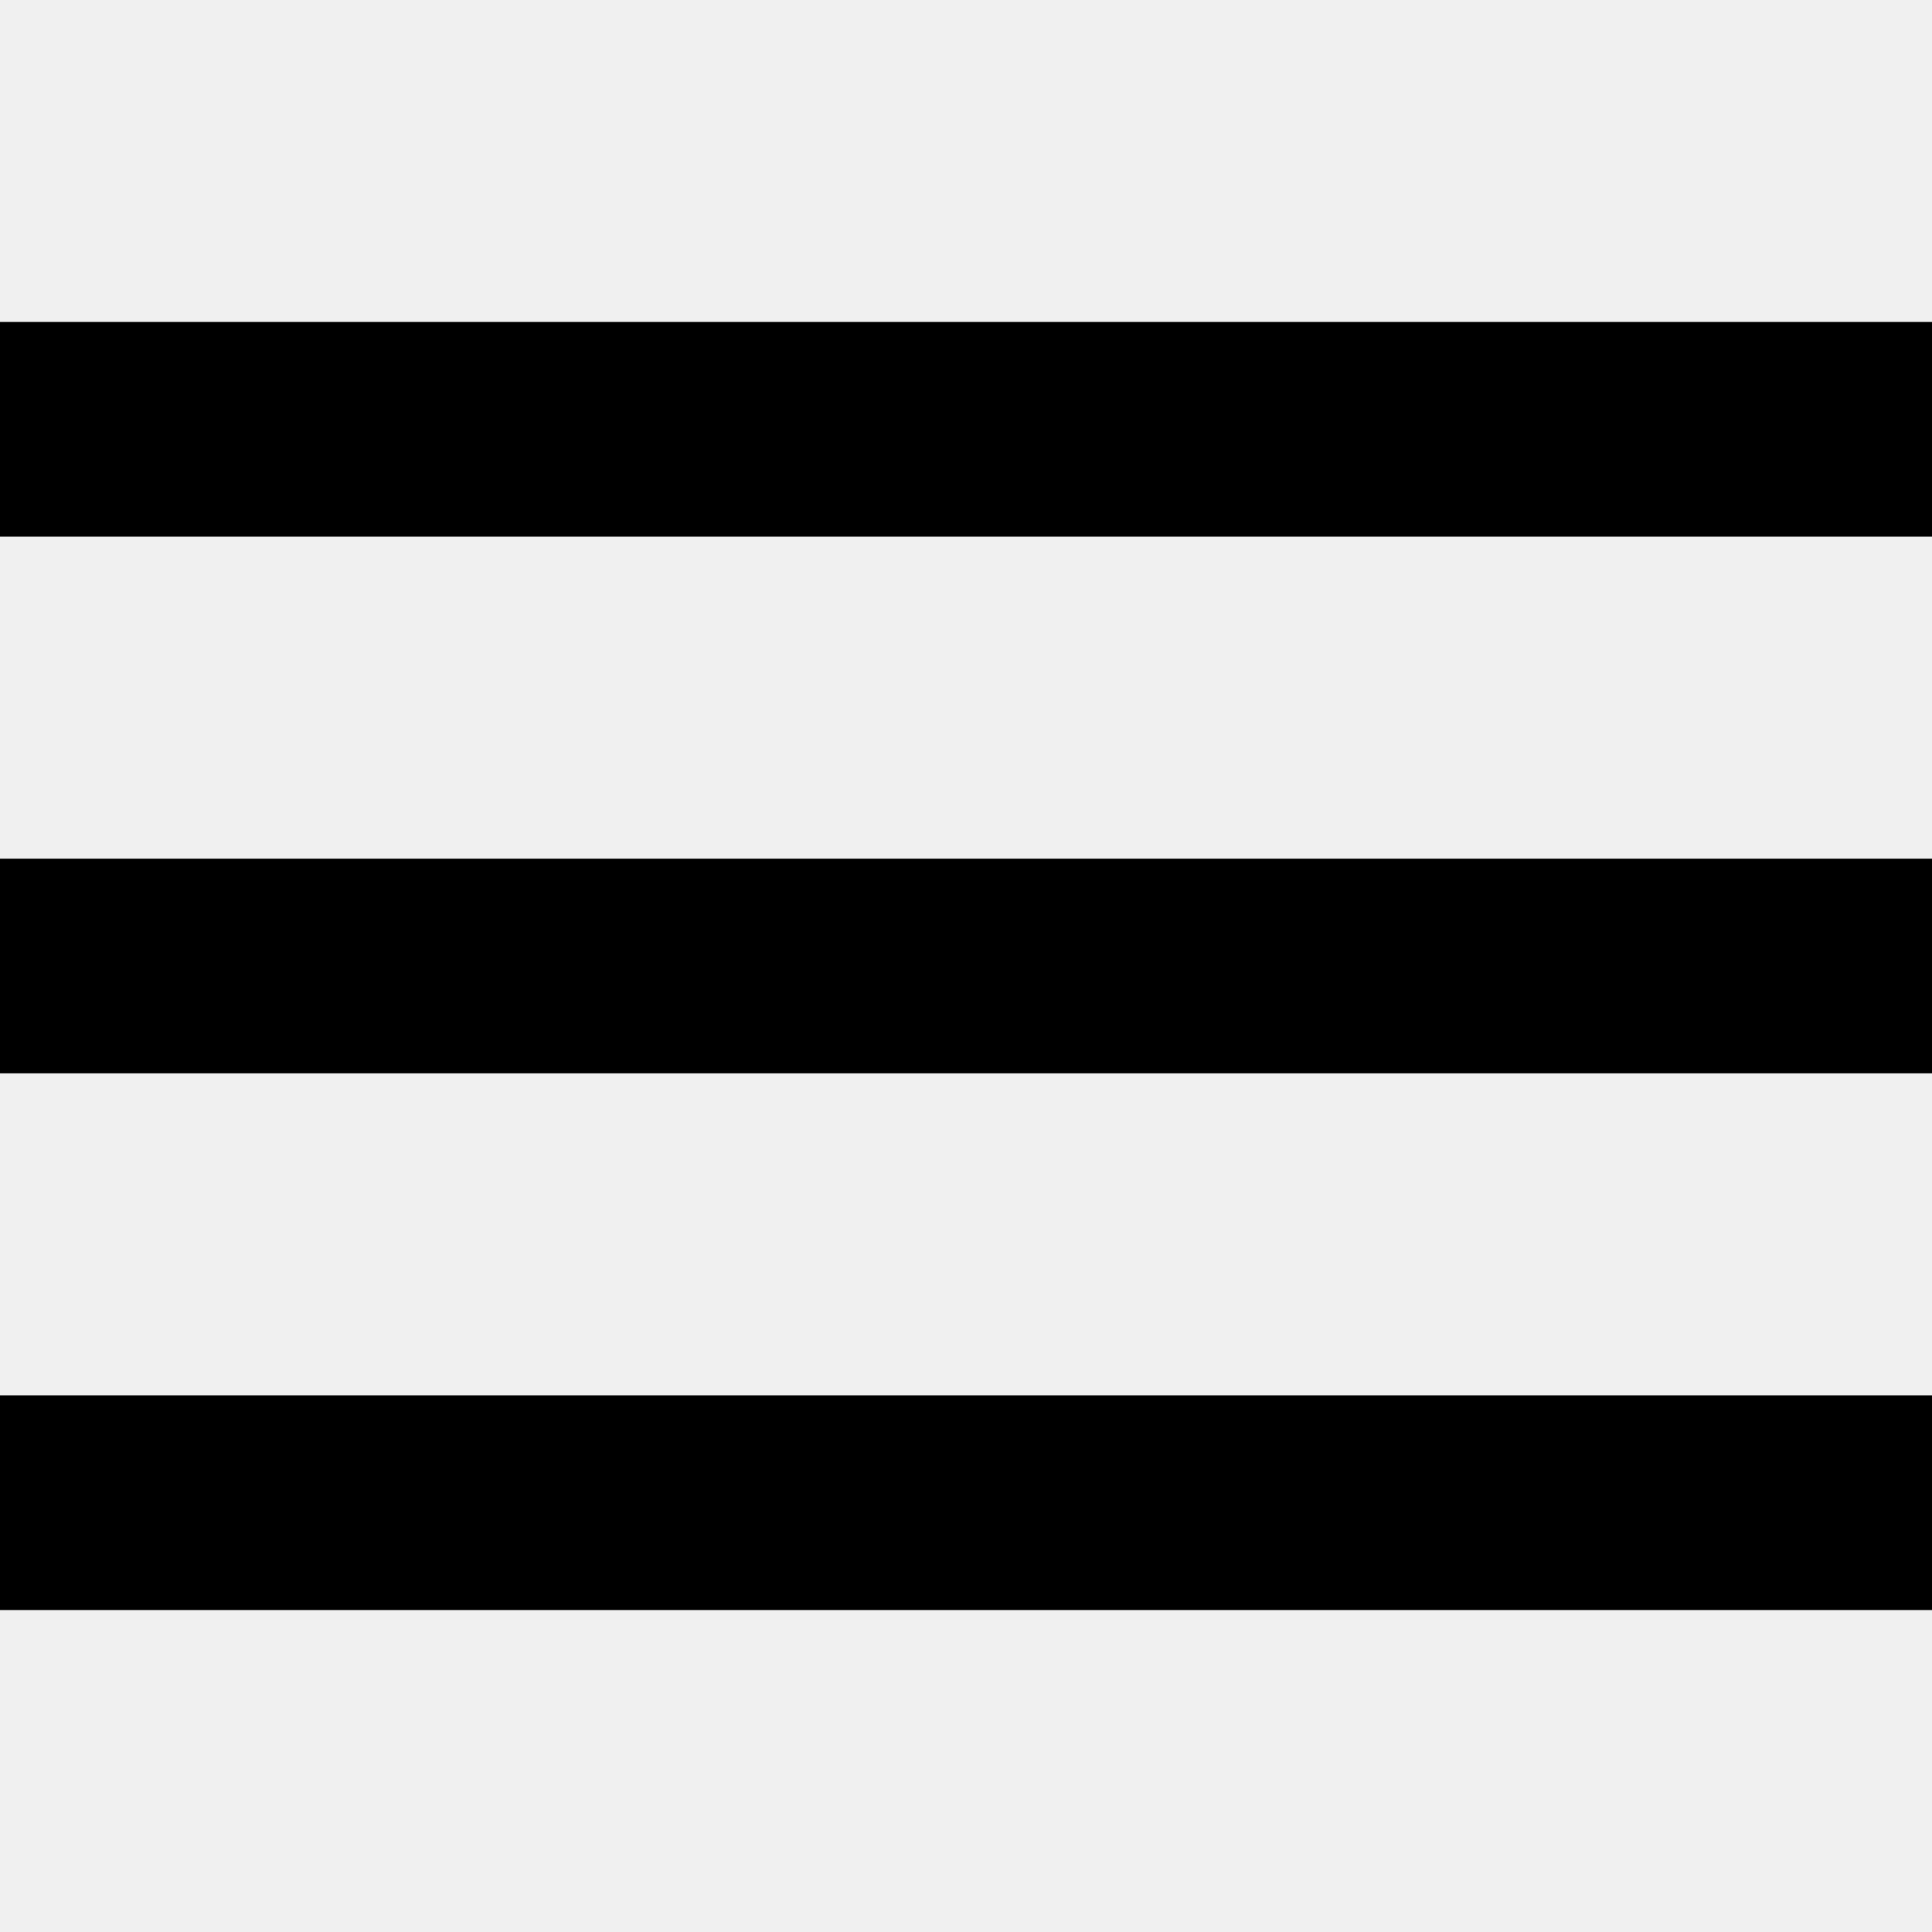
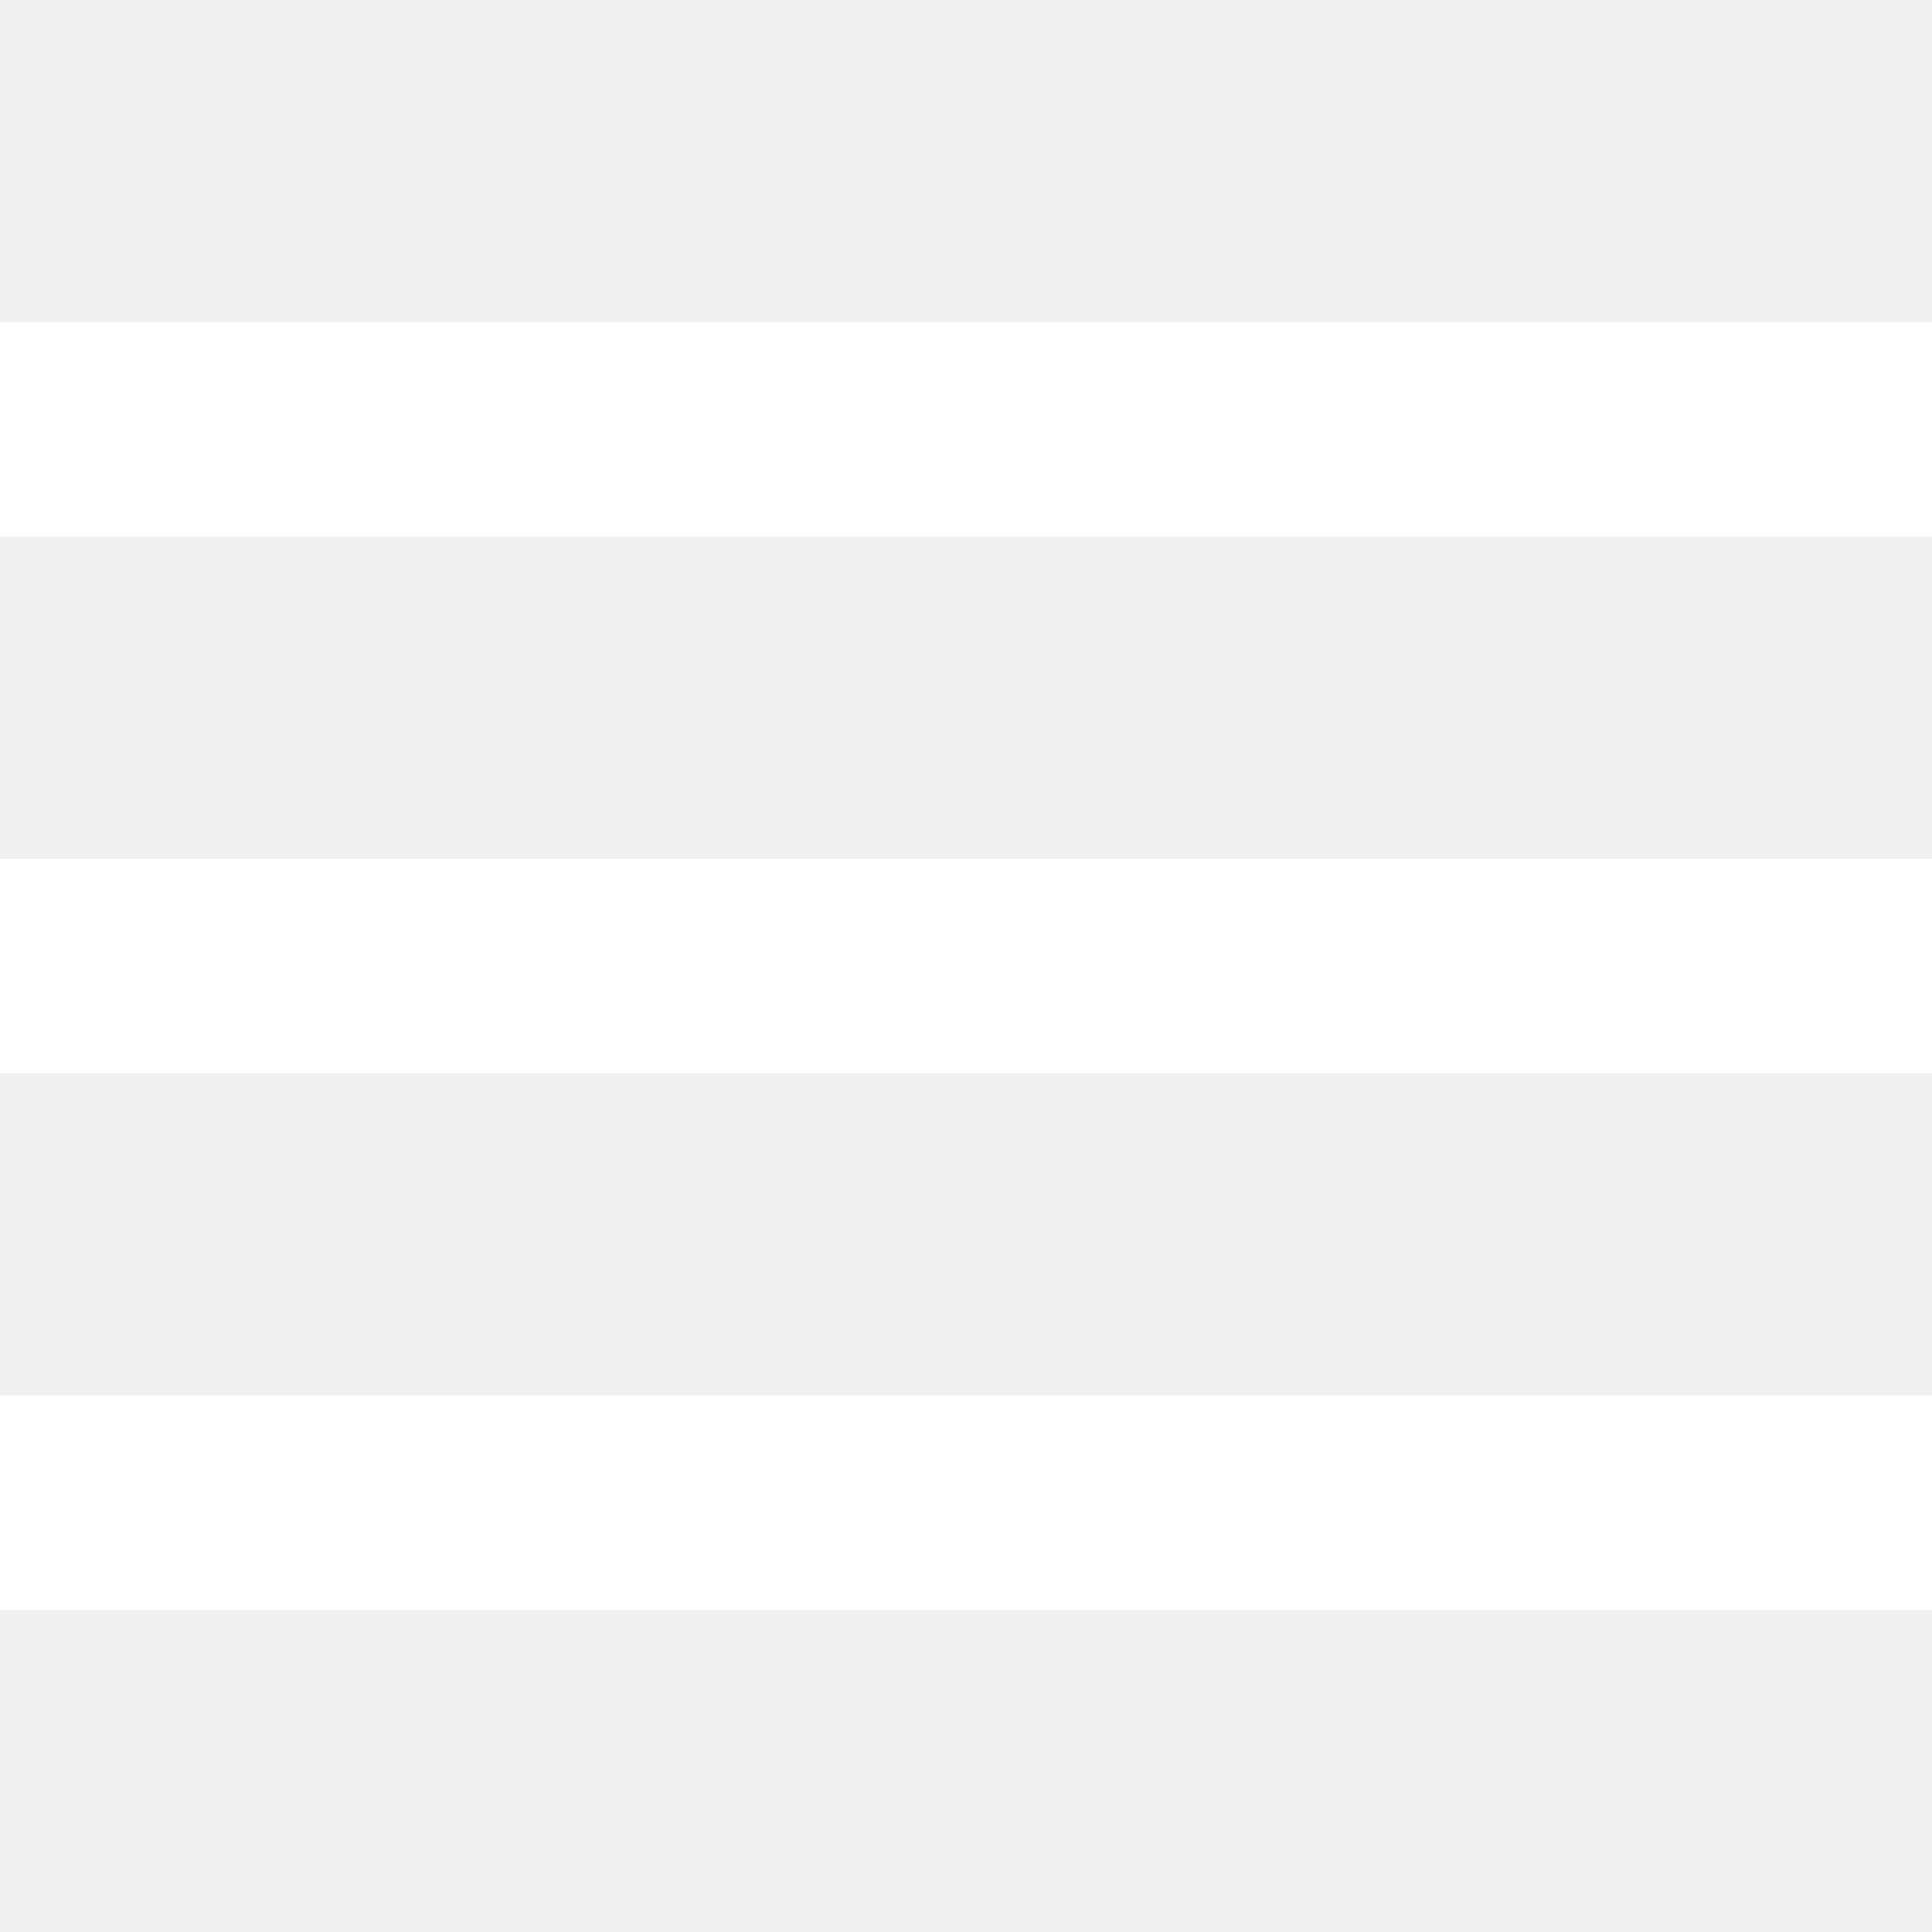
<svg xmlns="http://www.w3.org/2000/svg" width="32" height="32" viewBox="0 0 32 32" fill="none">
-   <path d="M32 23.111H0V26.667H32V23.111Z" fill="black" />
-   <path d="M32 14.222H0V17.778H32V14.222Z" fill="black" />
-   <path d="M32 5.333H0V8.889H32V5.333Z" fill="black" />
+   <path d="M32 23.111H0V26.667H32V23.111Z" fill="#fff" />
+   <path d="M32 14.222H0V17.778H32V14.222Z" fill="#fff" />
+   <path d="M32 5.333H0V8.889H32V5.333Z" fill="#fff" />
</svg>
